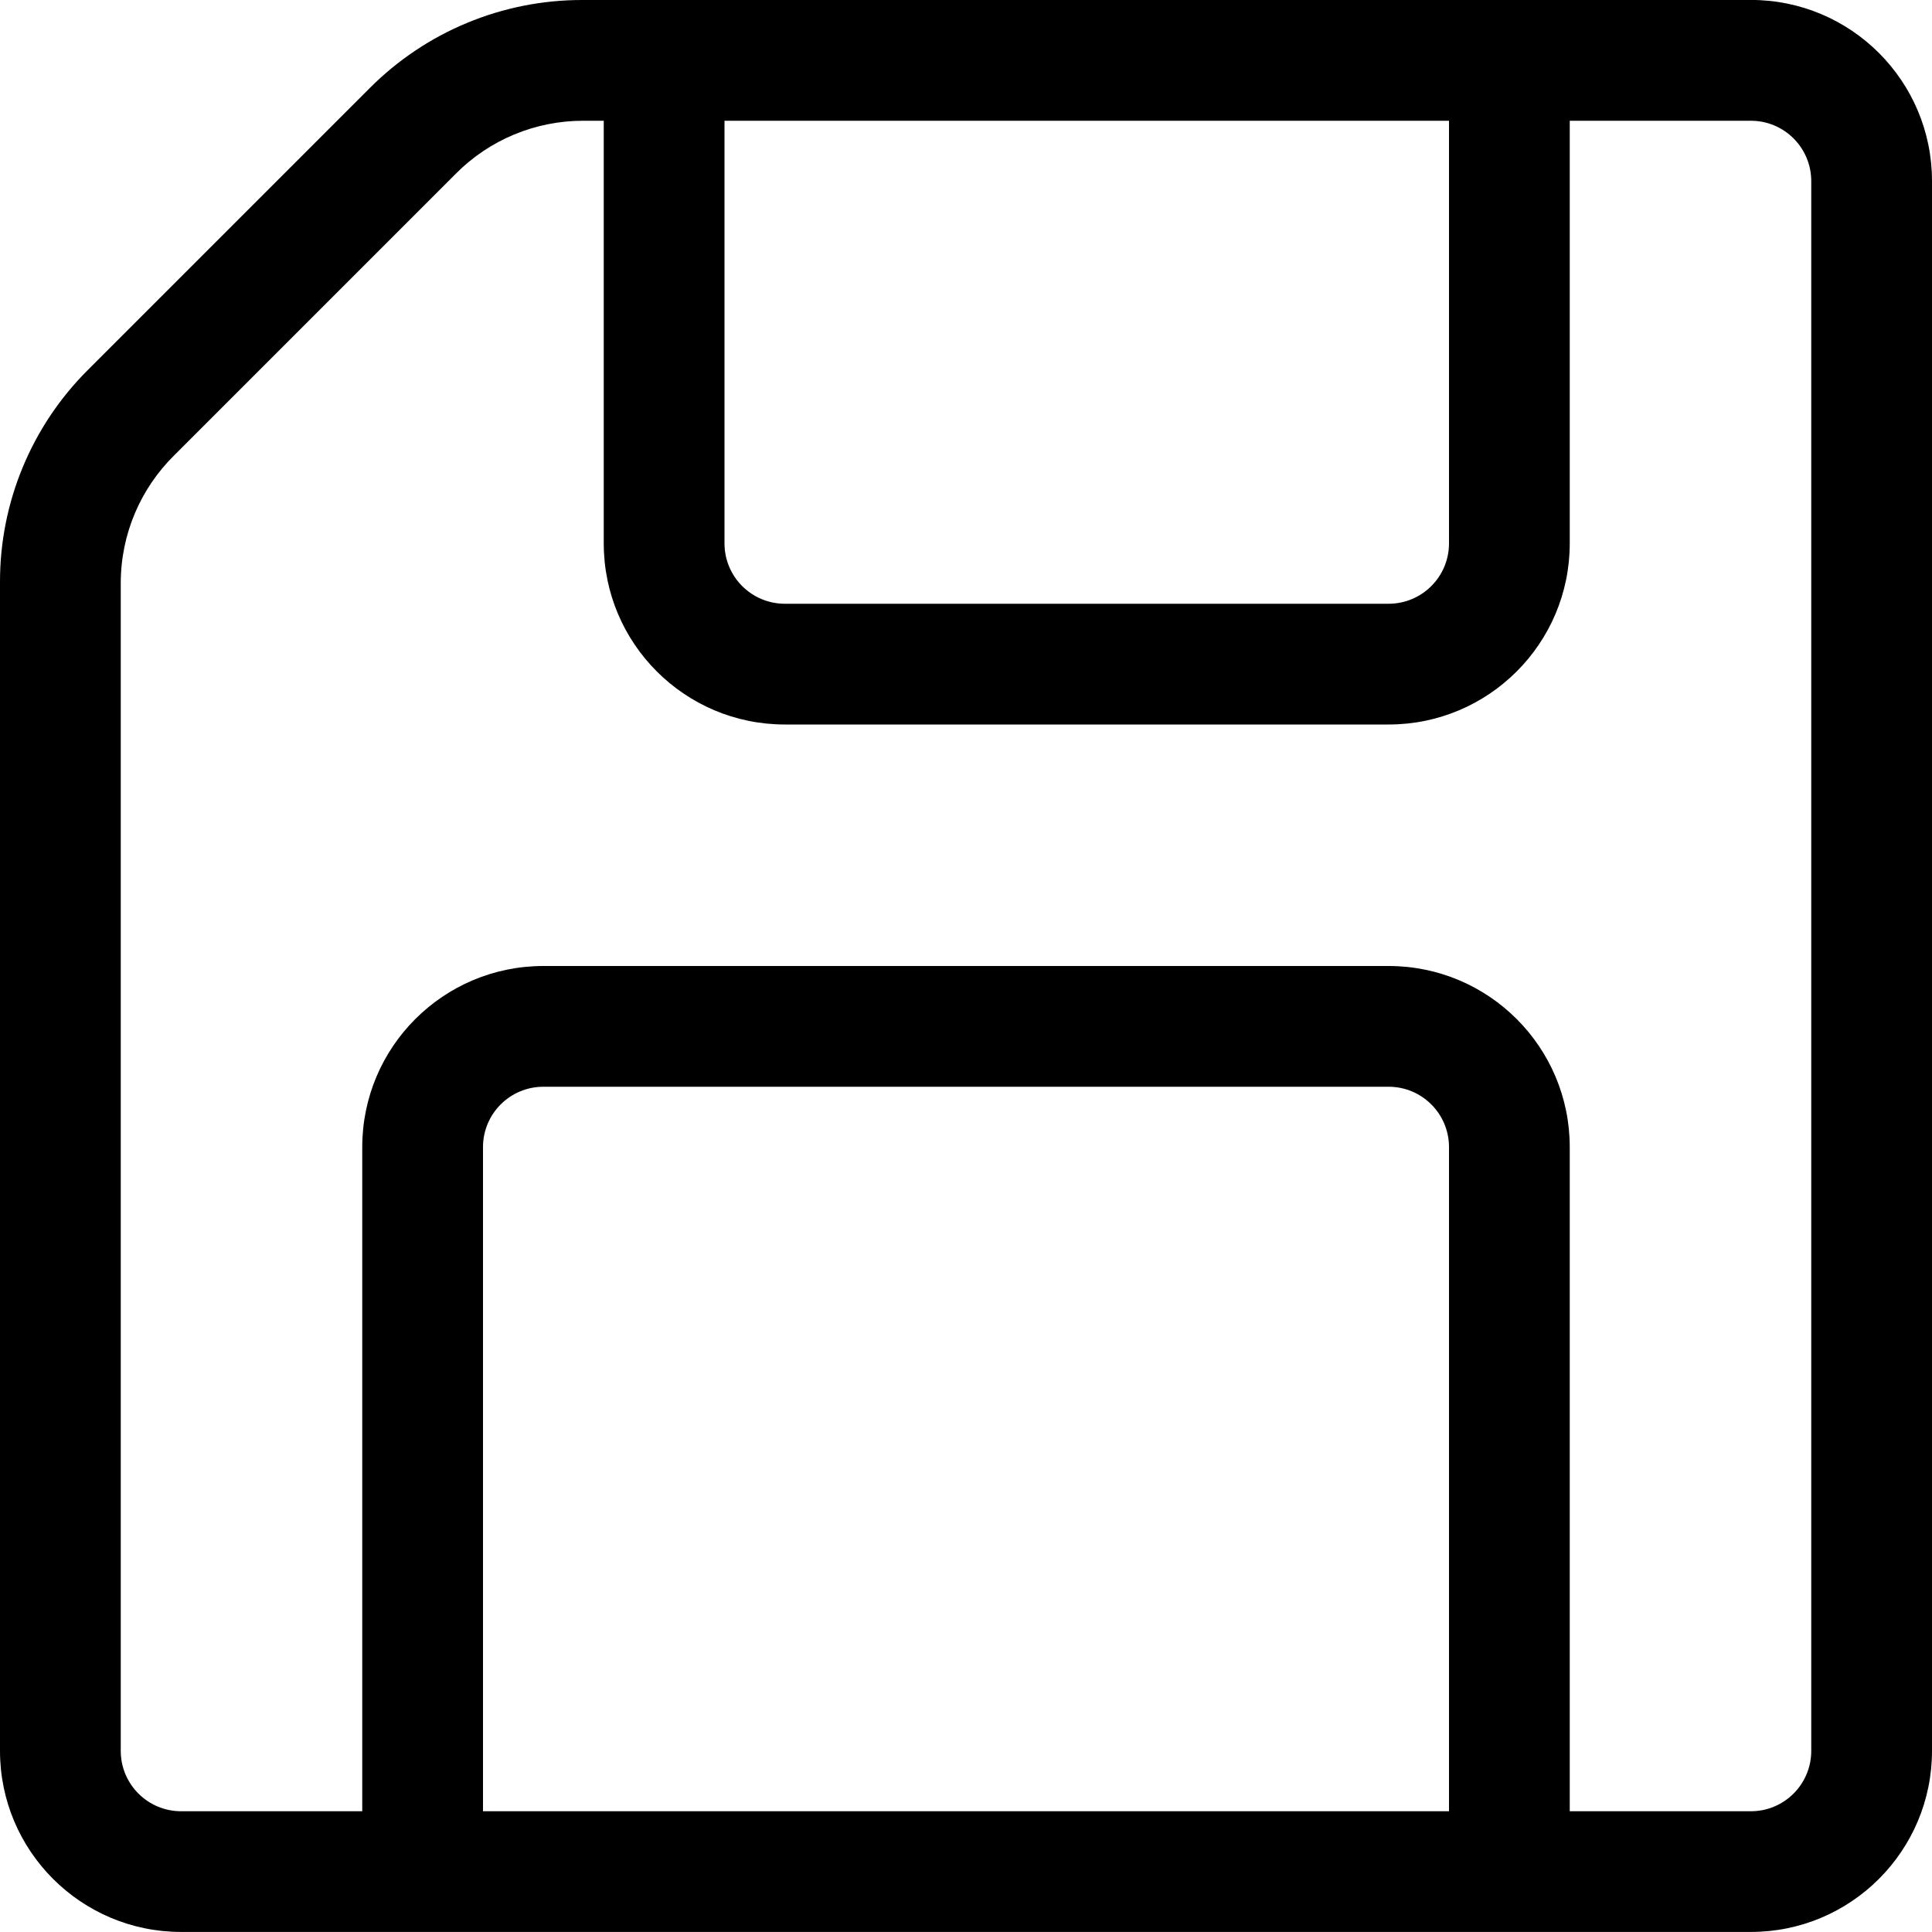
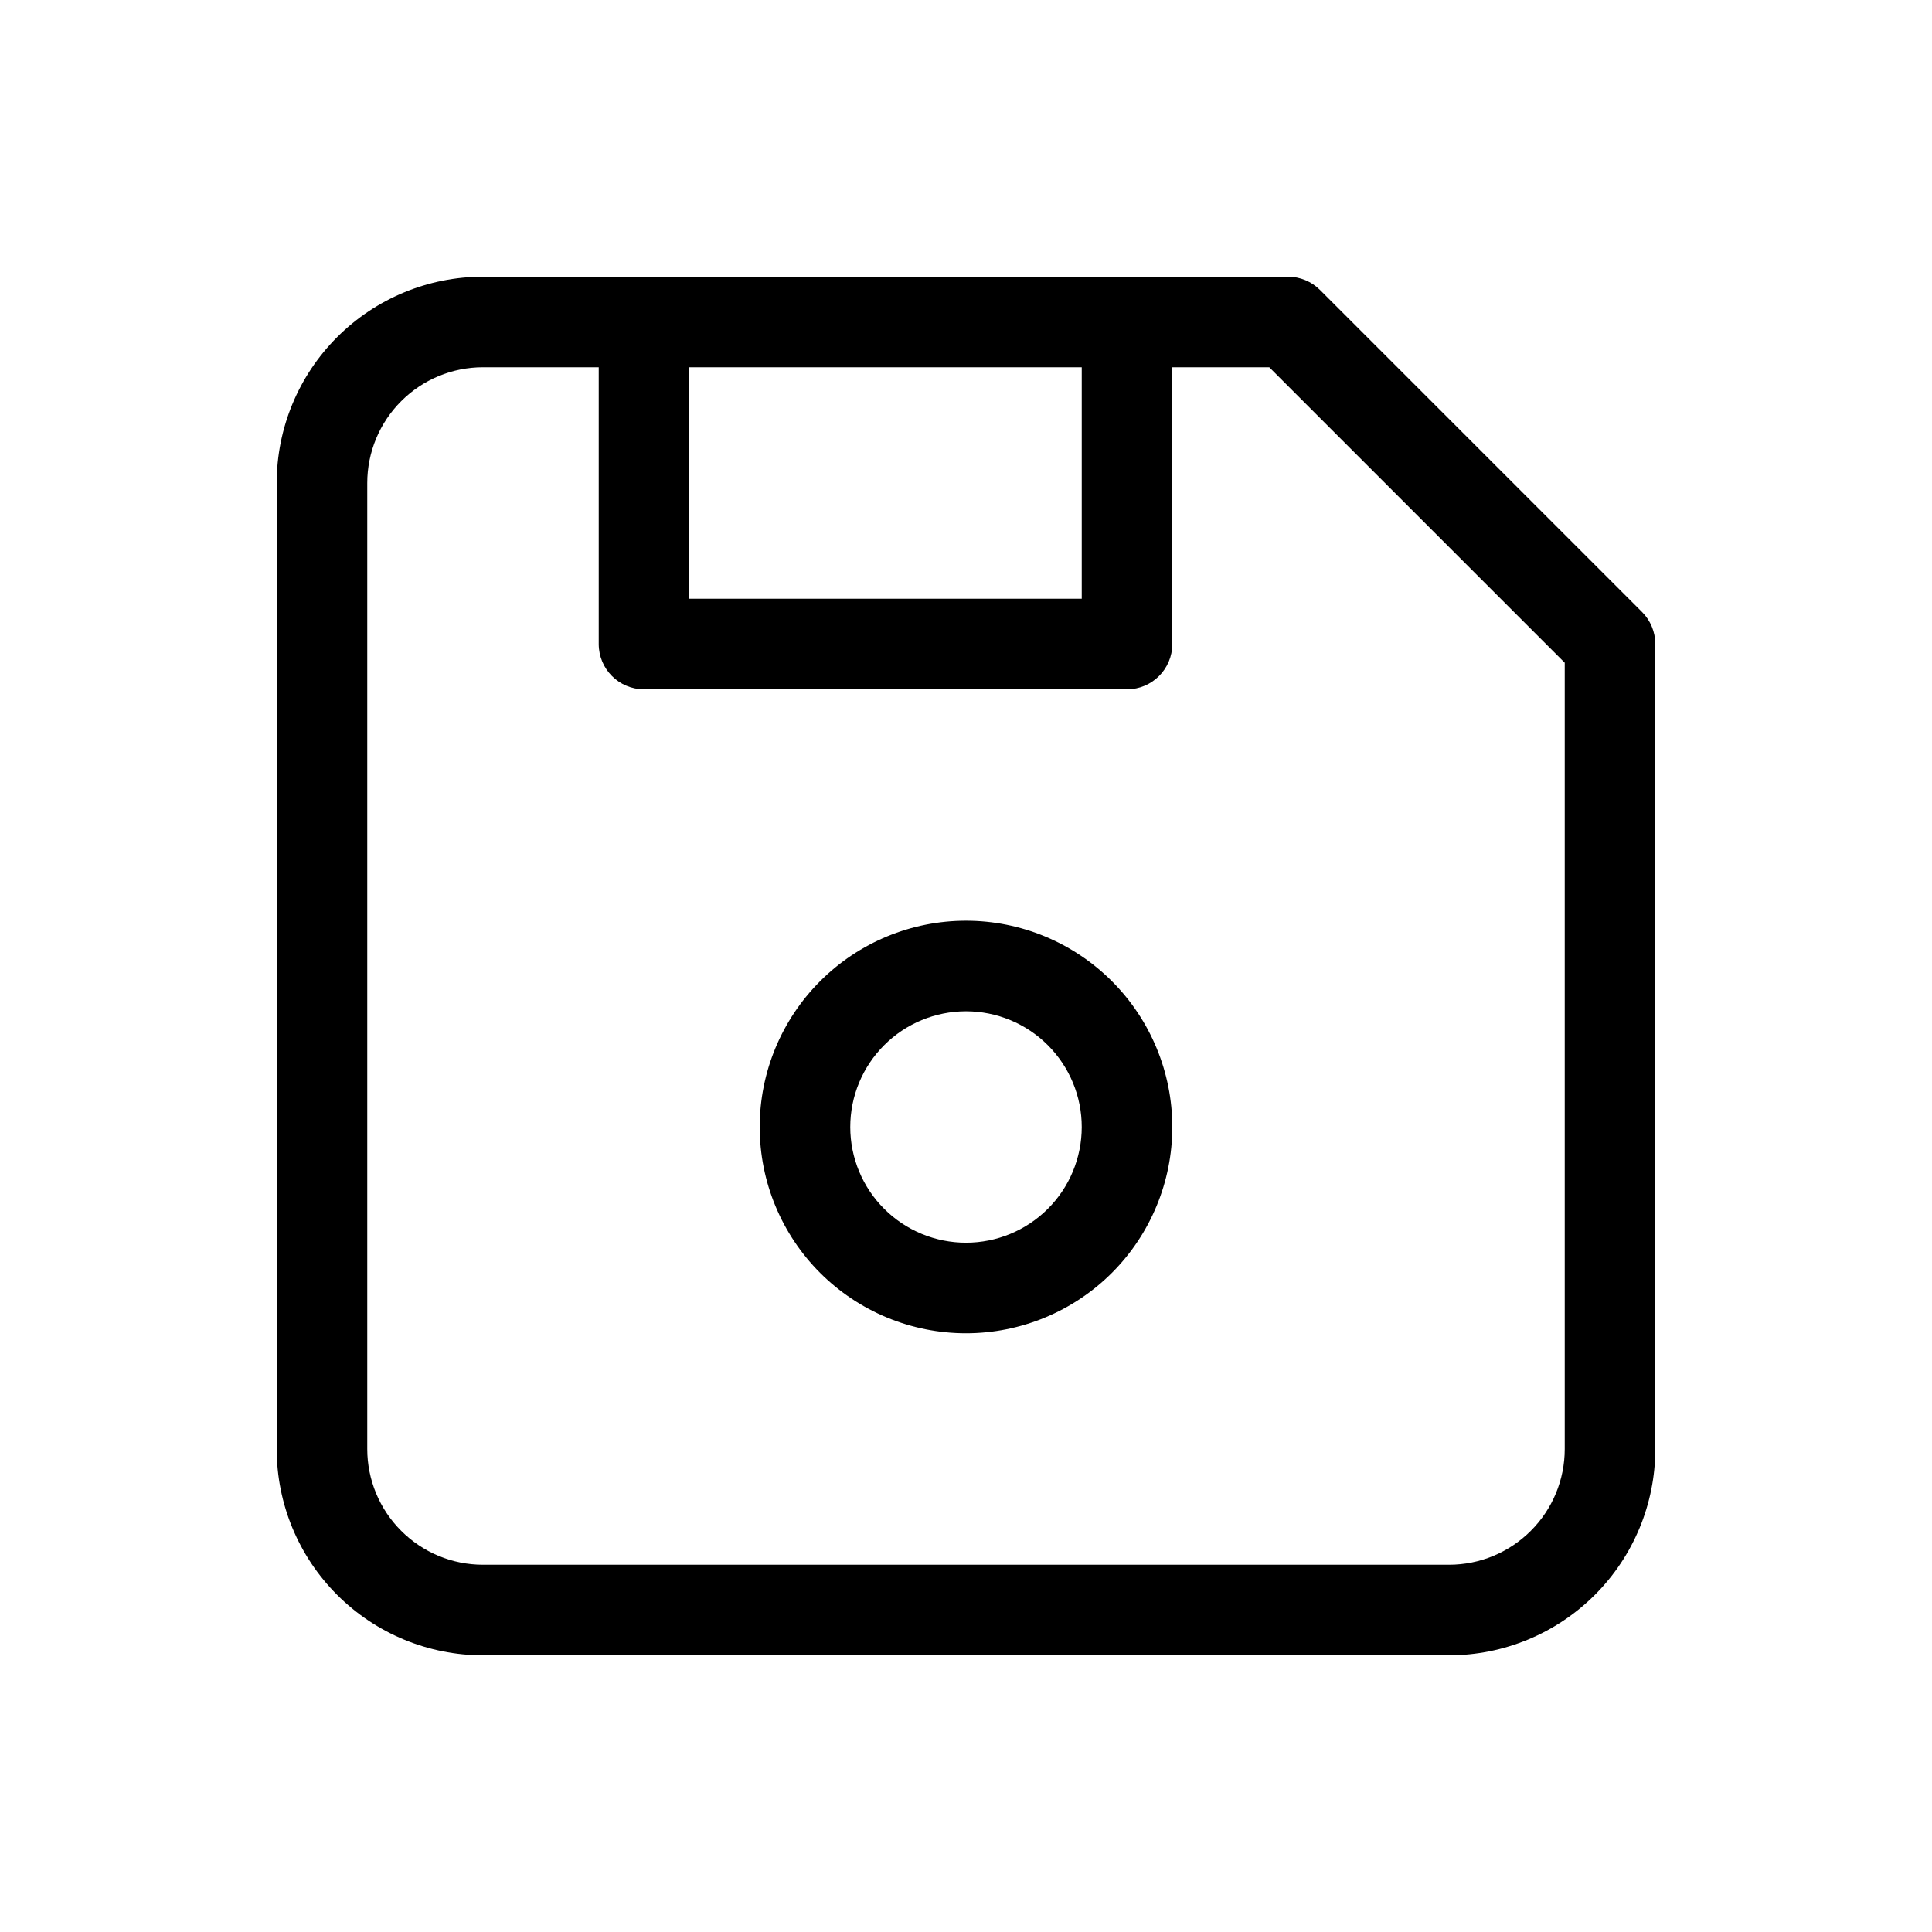
- <svg xmlns="http://www.w3.org/2000/svg" width="32" height="32">
-   <path d="M29 0H9.645A4.962 4.962 0 0 0 6.12 1.463L1.453 6.13A4.947 4.947 0 0 0 0 9.639v.029-.002 19.333a3 3 0 0 0 3 3h26a3 3 0 0 0 3-3v-26a3 3 0 0 0-3-3zM12 2h12v7a1 1 0 0 1-1 1H13a1 1 0 0 1-1-1zM8 30V19a1 1 0 0 1 1-1h14a1 1 0 0 1 1 1v11zm22-1a1 1 0 0 1-1 1h-3V19a3 3 0 0 0-3-3H9a3 3 0 0 0-3 3v11H3a1 1 0 0 1-1-1V9.667v-.006c0-.826.336-1.574.88-2.114L7.547 2.88A2.97 2.97 0 0 1 9.661 2H10v7a3 3 0 0 0 3 3h10a3 3 0 0 0 3-3V2h3a1 1 0 0 1 1 1z" />
+ <svg xmlns="http://www.w3.org/2000/svg" viewBox="0 0 32 32">
+   <path fill-rule="evenodd" clip-rule="evenodd" d="M8 6.083C7.492 6.083 7.004 6.285 6.645 6.645C6.285 7.004 6.083 7.492 6.083 8V24C6.083 24.508 6.285 24.996 6.645 25.355C7.004 25.715 7.492 25.917 8 25.917H24C24.508 25.917 24.996 25.715 25.355 25.355C25.715 24.996 25.917 24.508 25.917 24V10.977L21.023 6.083H8ZM5.584 5.584C6.225 4.943 7.094 4.583 8 4.583H21.333C21.532 4.583 21.723 4.662 21.864 4.803L27.197 10.136C27.338 10.277 27.417 10.468 27.417 10.667V24C27.417 24.906 27.057 25.775 26.416 26.416C25.775 27.057 24.906 27.417 24 27.417H8C7.094 27.417 6.225 27.057 5.584 26.416C4.943 25.775 4.583 24.906 4.583 24V8C4.583 7.094 4.943 6.225 5.584 5.584Z" />
+   <path fill-rule="evenodd" clip-rule="evenodd" d="M13.584 16.251C14.225 15.61 15.094 15.25 16 15.25C16.906 15.25 17.775 15.61 18.416 16.251C19.057 16.892 19.417 17.761 19.417 18.667C19.417 19.573 19.057 20.442 18.416 21.083C17.775 21.723 16.906 22.083 16 22.083C15.094 22.083 14.225 21.723 13.584 21.083C12.943 20.442 12.583 19.573 12.583 18.667C12.583 17.761 12.943 16.892 13.584 16.251ZM16 16.75C15.492 16.75 15.004 16.952 14.645 17.311C14.285 17.671 14.083 18.158 14.083 18.667C14.083 19.175 14.285 19.663 14.645 20.022C15.004 20.381 15.492 20.583 16 20.583C16.508 20.583 16.996 20.381 17.355 20.022C17.715 19.663 17.917 19.175 17.917 18.667C17.917 18.158 17.715 17.671 17.355 17.311C16.996 16.952 16.508 16.75 16 16.75Z" />
+   <path fill-rule="evenodd" clip-rule="evenodd" d="M10.667 4.583C11.081 4.583 11.417 4.919 11.417 5.333V9.917H17.917V5.333C17.917 4.919 18.253 4.583 18.667 4.583C19.081 4.583 19.417 4.919 19.417 5.333V10.667C19.417 11.081 19.081 11.417 18.667 11.417H10.667C10.252 11.417 9.917 11.081 9.917 10.667V5.333C9.917 4.919 10.252 4.583 10.667 4.583Z" />
</svg>
